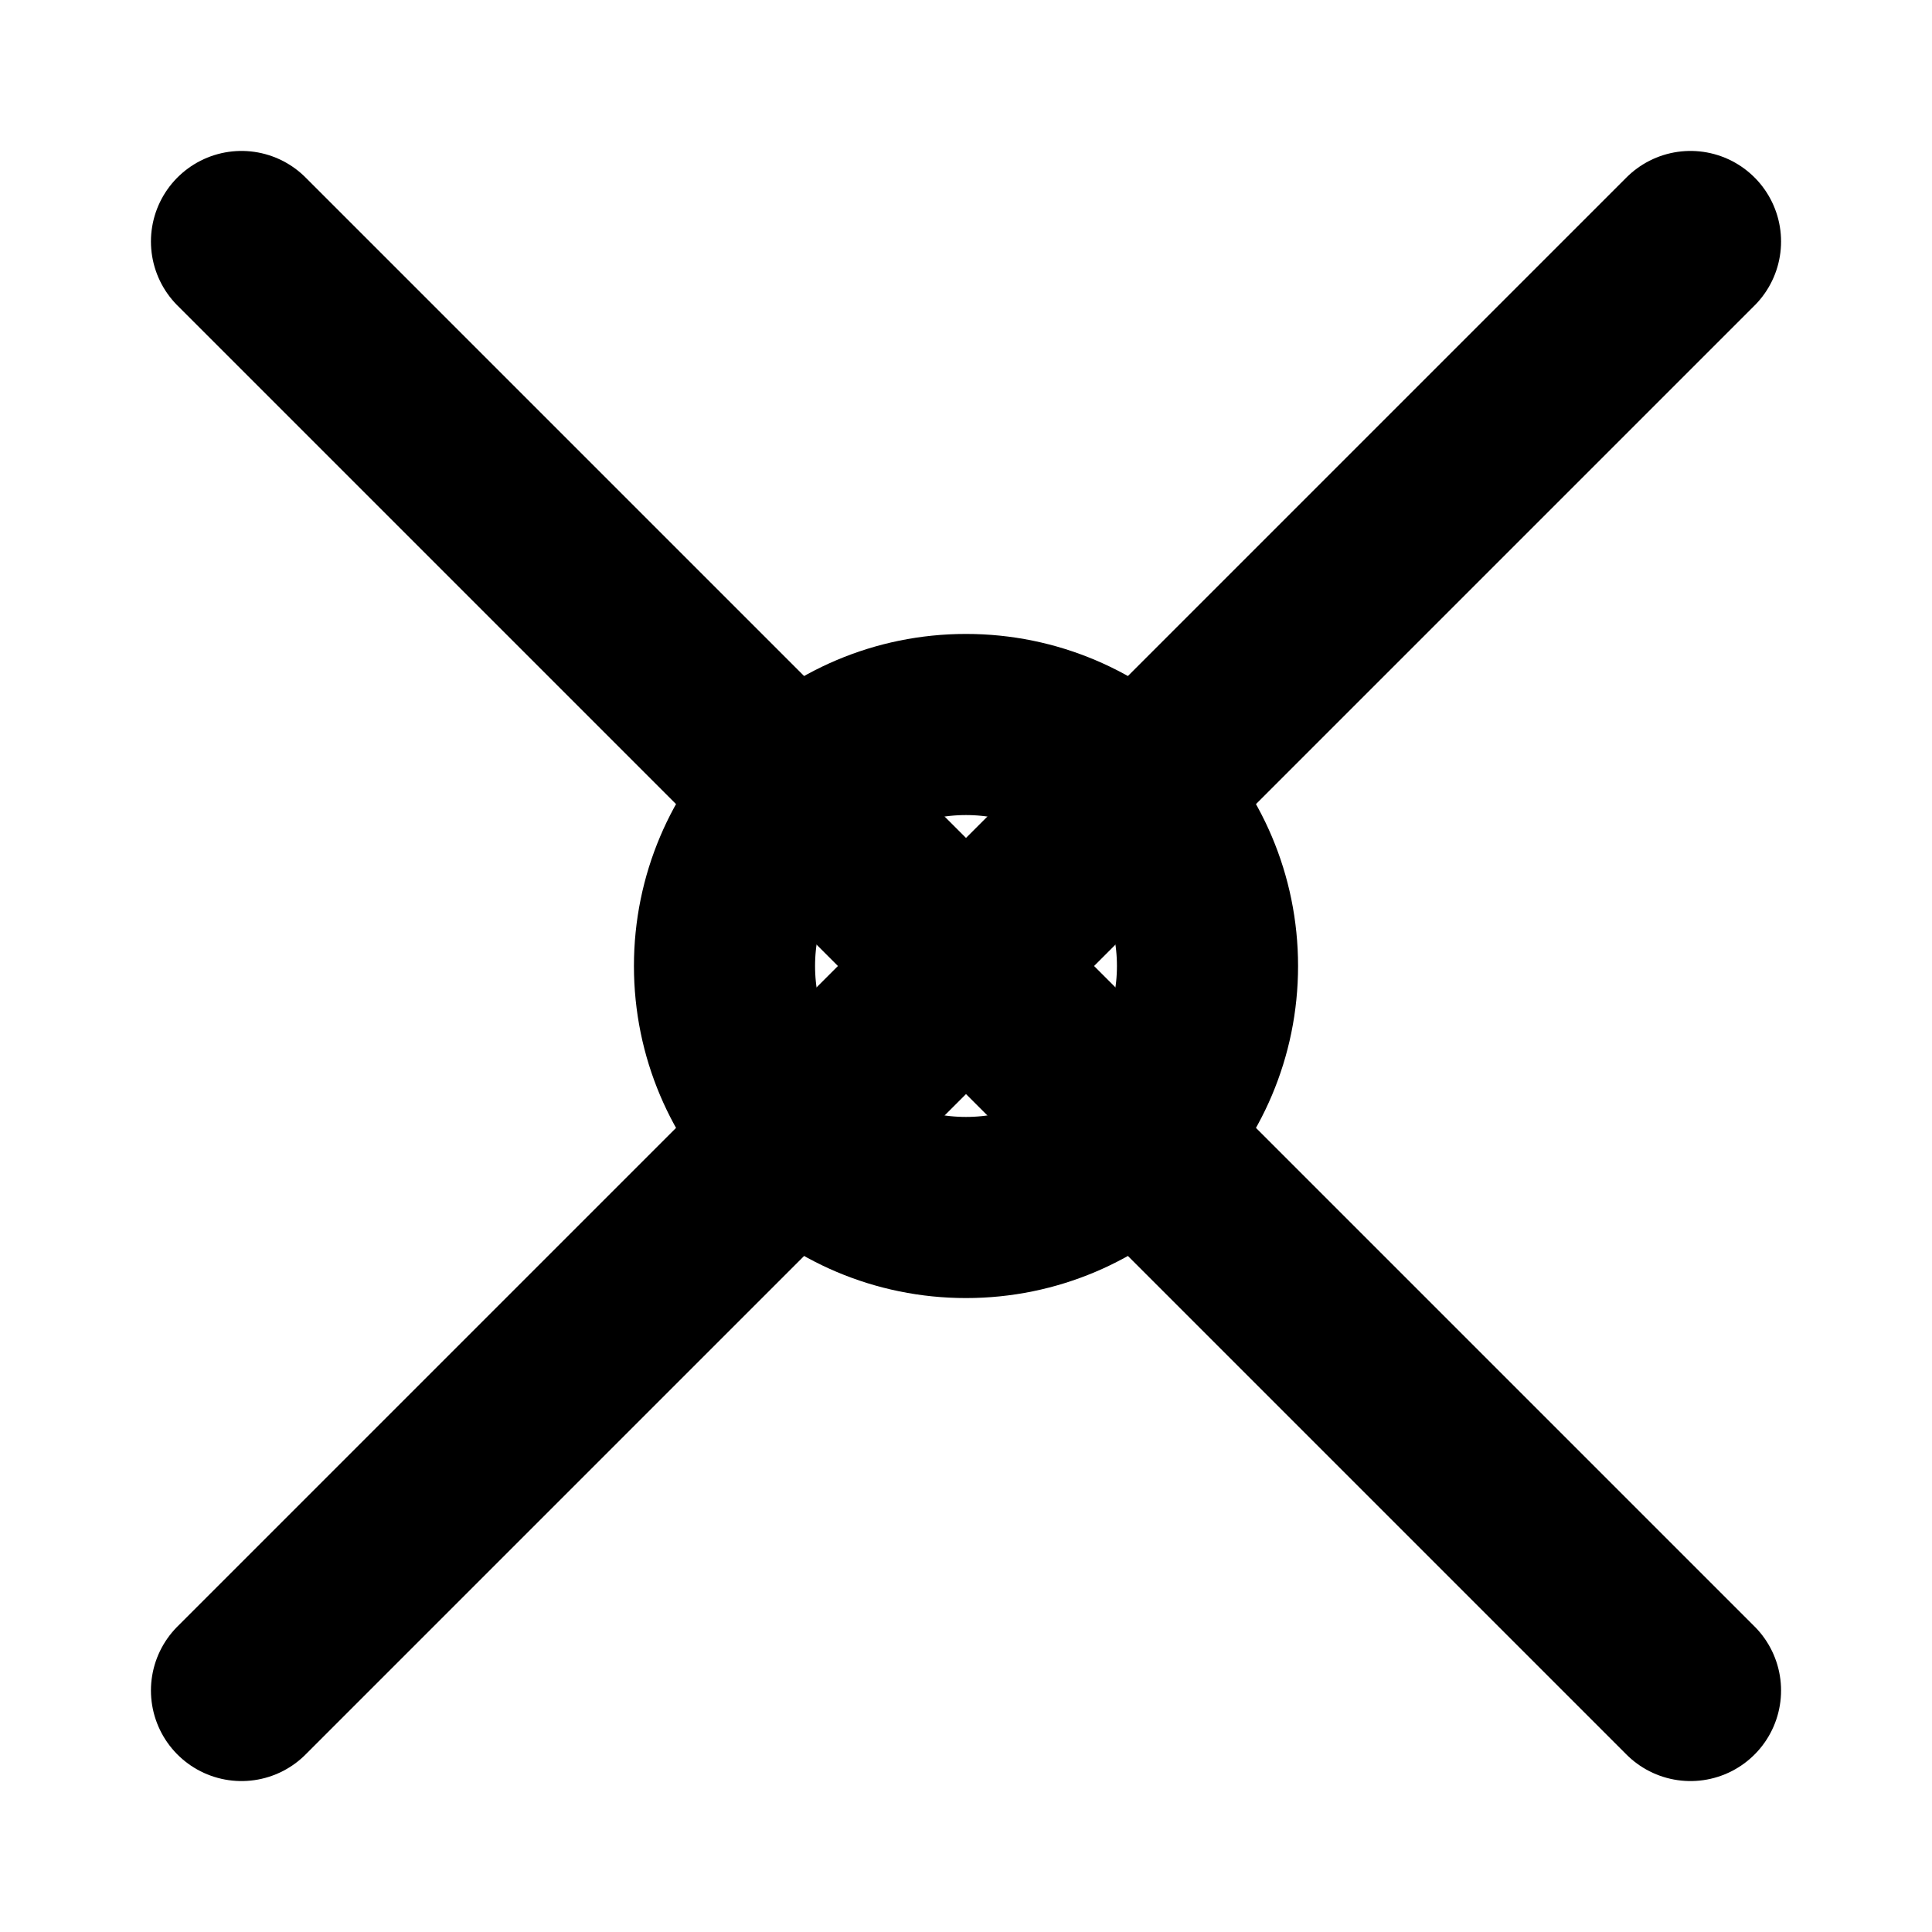
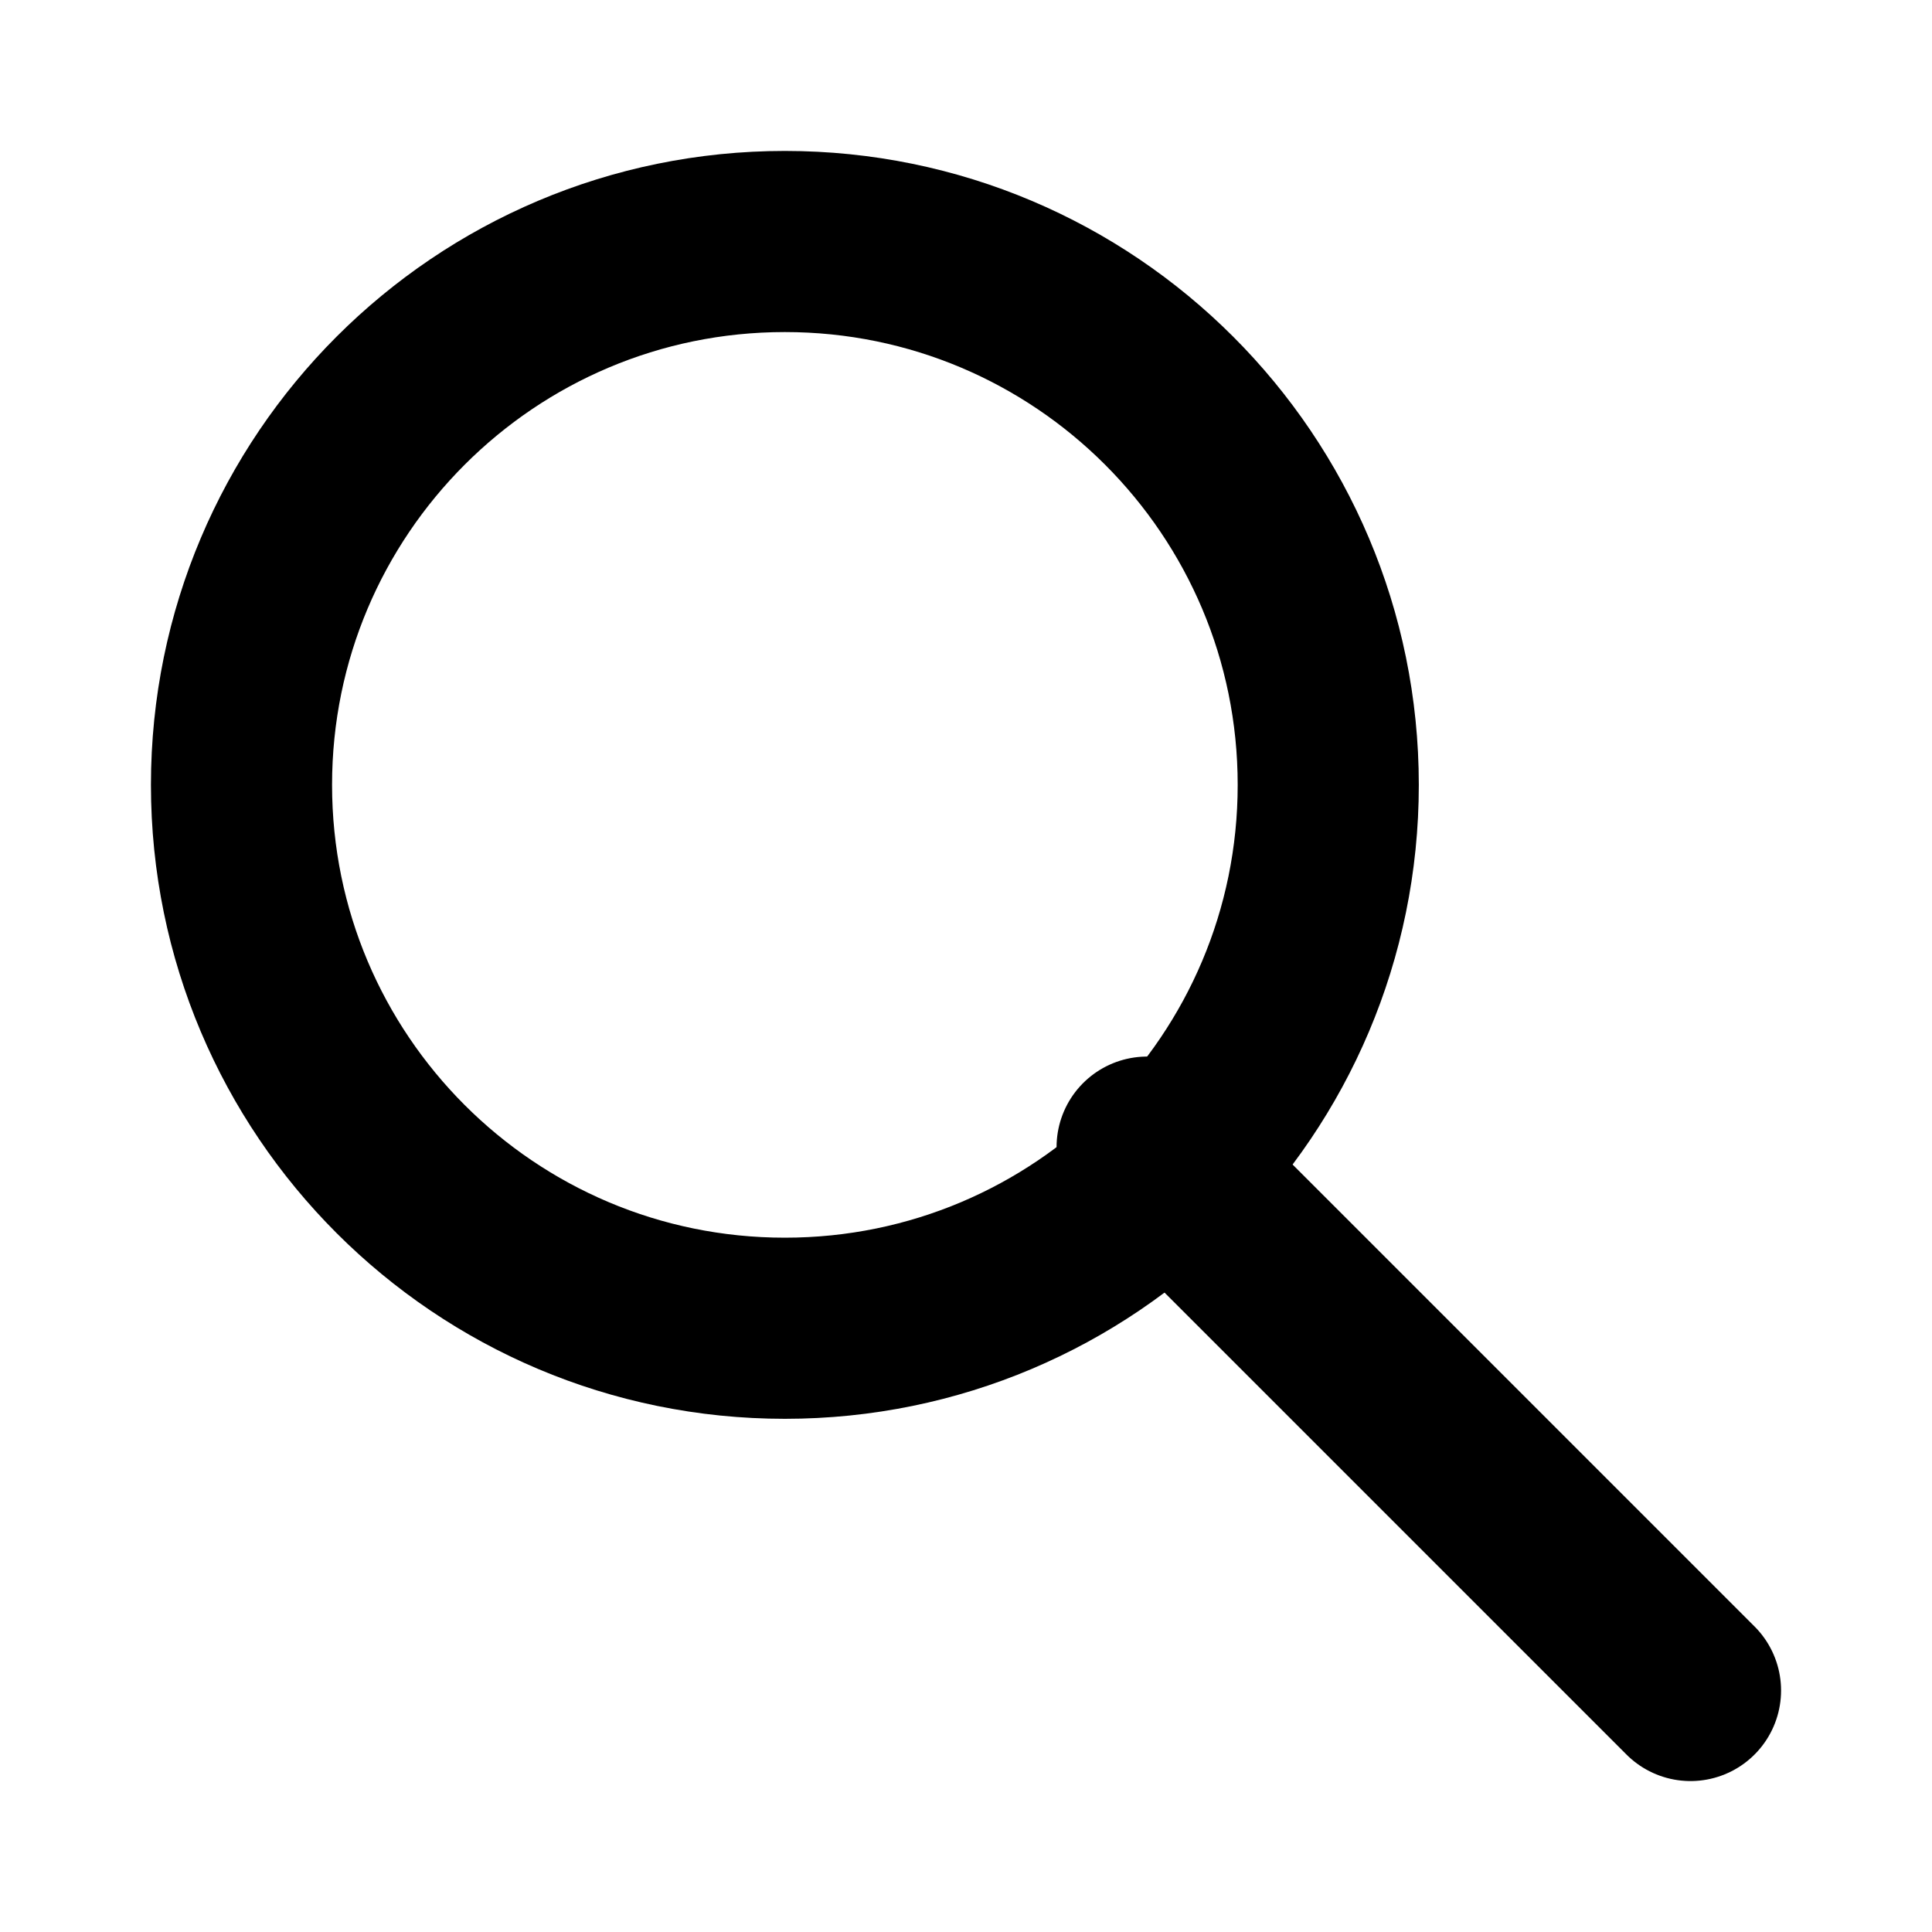
<svg xmlns="http://www.w3.org/2000/svg" width="16" height="16" viewBox="0 0 16 16" fill="none">
-   <path d="M2 2L14 14M14 2L2 14" stroke="currentColor" stroke-width="1.5" stroke-linecap="round" />
-   <circle cx="8" cy="8" r="2" stroke="currentColor" stroke-width="1.5" fill="none" />
+   <circle cx="6.5" cy="6.5" r="4.5" stroke="currentColor" stroke-width="1.5" fill="none" />
+   <path d="M9.5 9.5L14 14" stroke="currentColor" stroke-width="1.5" stroke-linecap="round" />
</svg>
